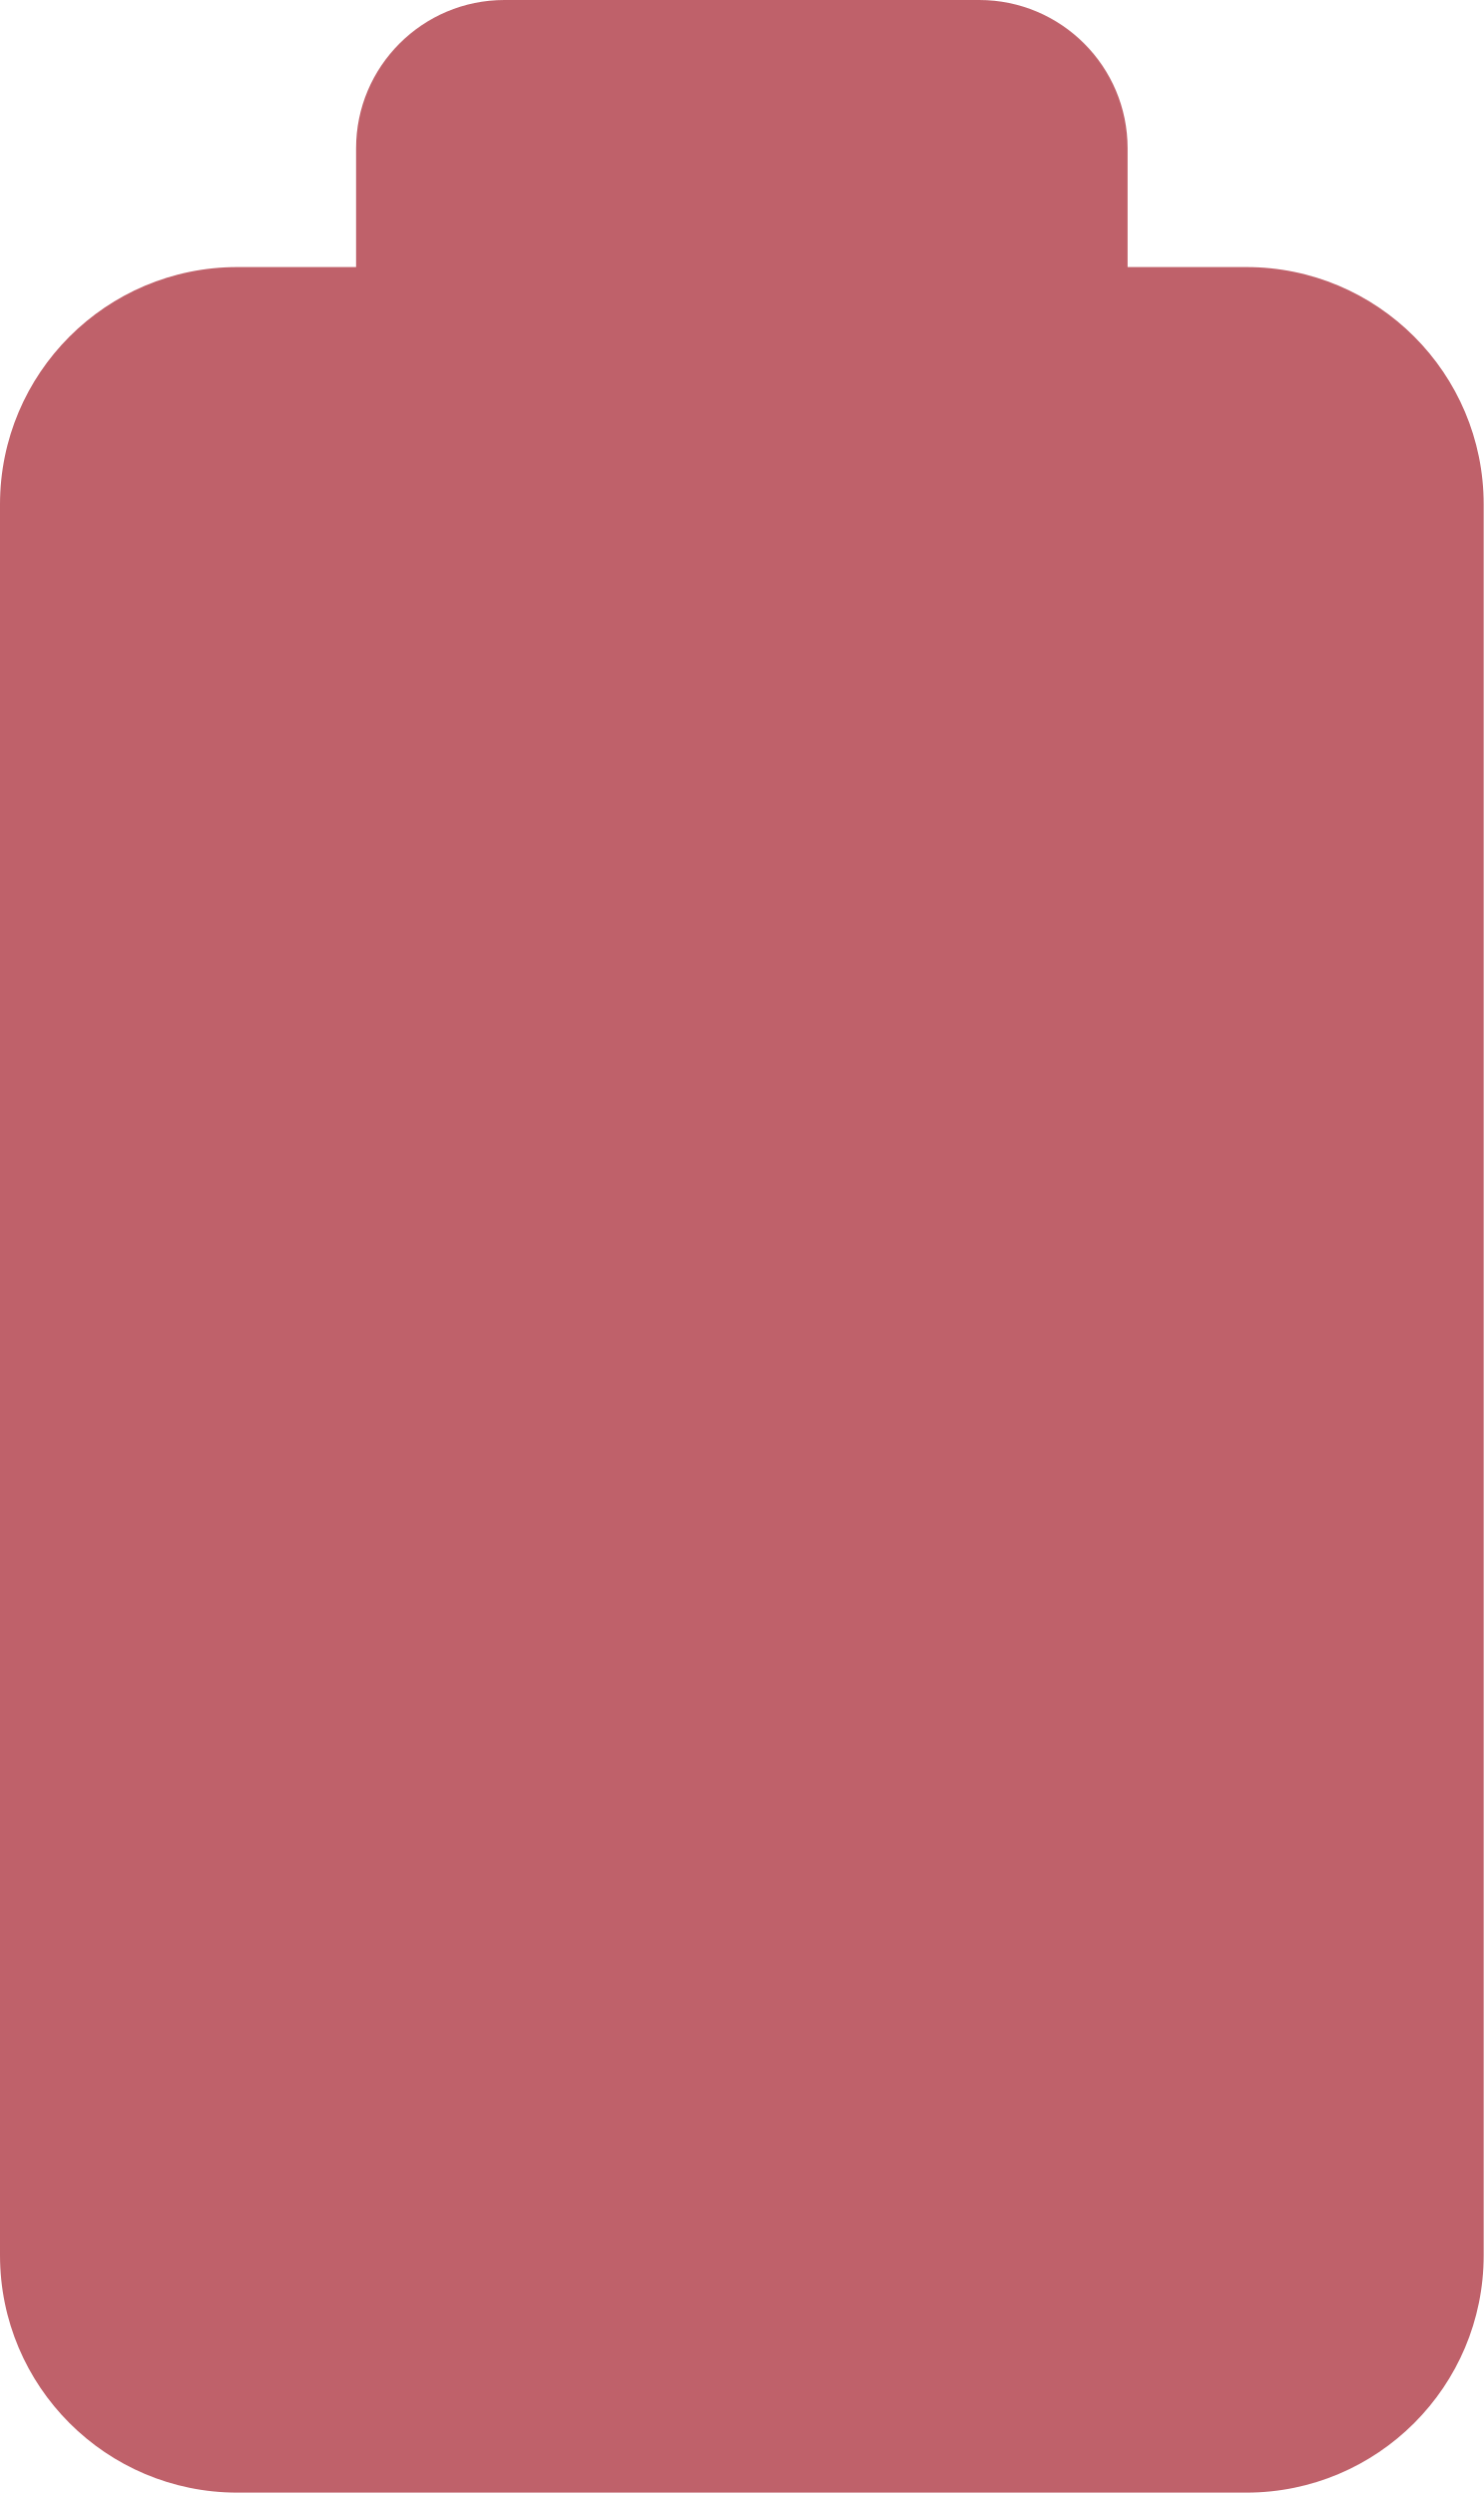
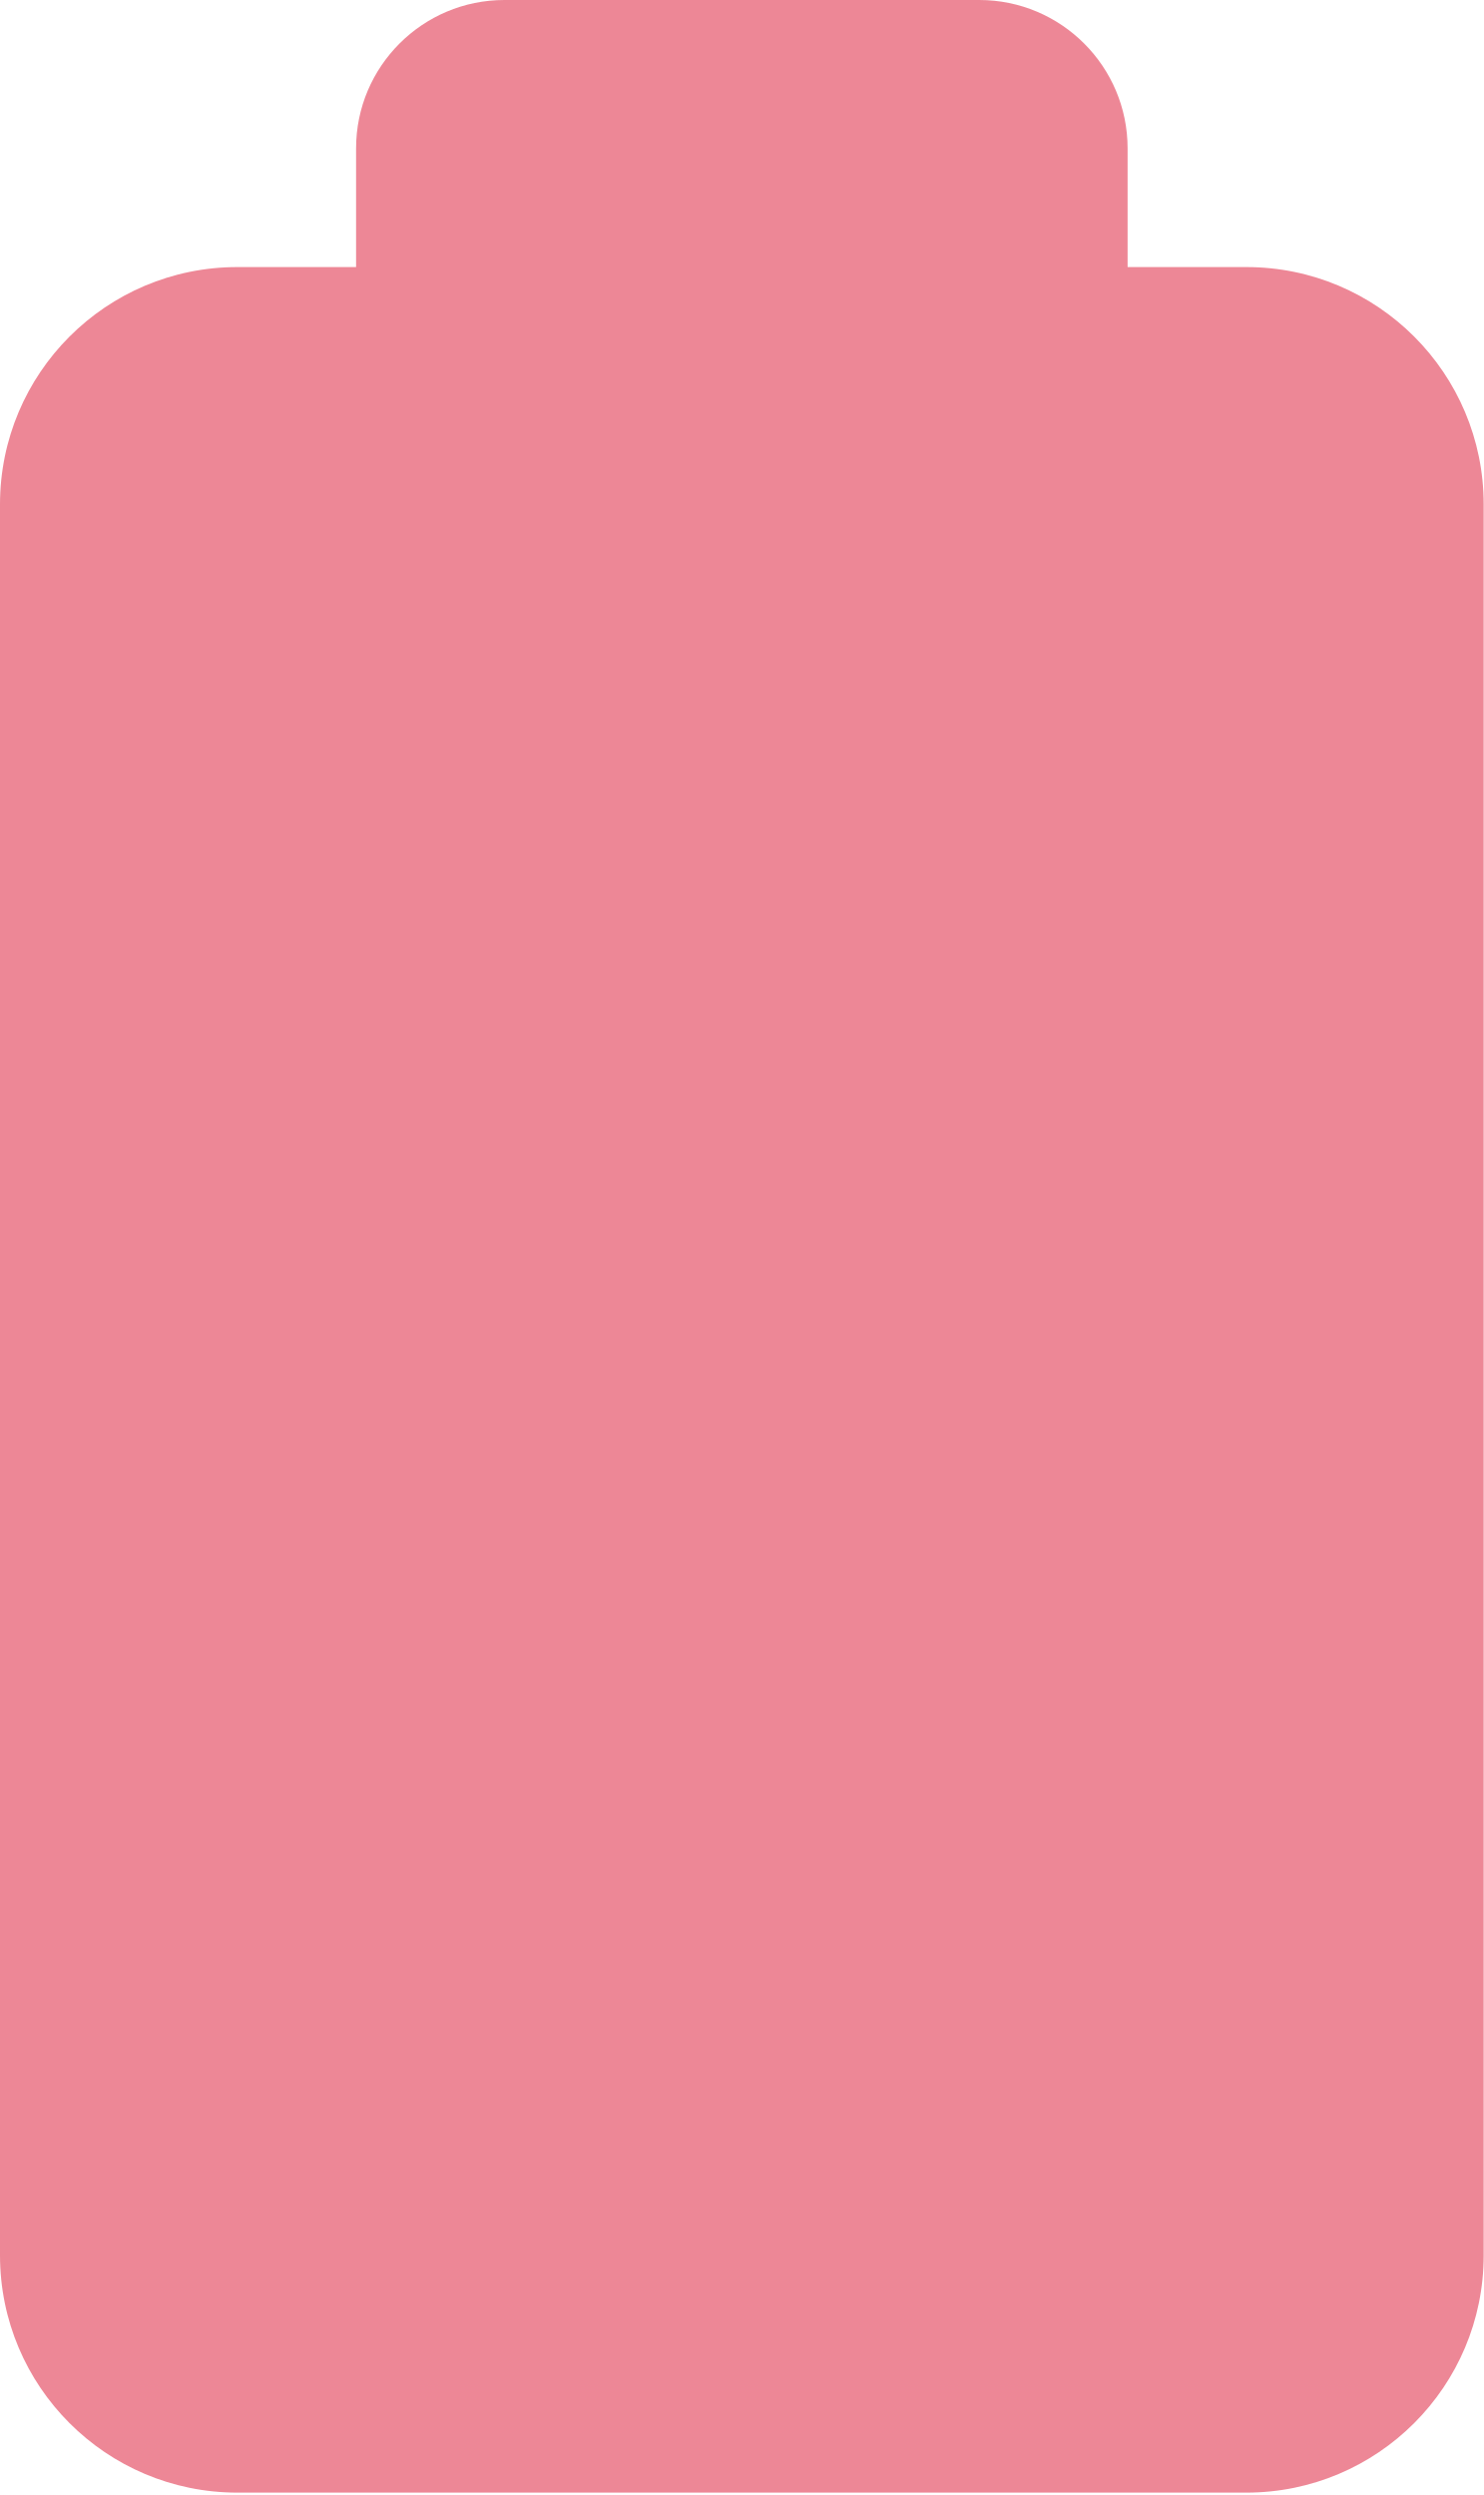
<svg xmlns="http://www.w3.org/2000/svg" id="Layer_1" data-name="Layer 1" viewBox="0 0 50 84.08">
  <defs>
    <style>
      .cls-1 {
        /* {# rcol(data.color.love) #} */
-         fill: #bf616a;
+         fill: #ed8796;
      }
    </style>
  </defs>
  <path class="cls-1" d="M42,9h-4v-4c0-2.76-2.24-5-5-5h-16c-2.76,0-5,2.24-5,5v4h-4C3.58,9,0,12.58,0,17v59c0,4.42,3.58,8,8,8h34c4.42,0,8-3.58,8-8V17c0-4.42-3.58-8-8-8Z" />
</svg>
